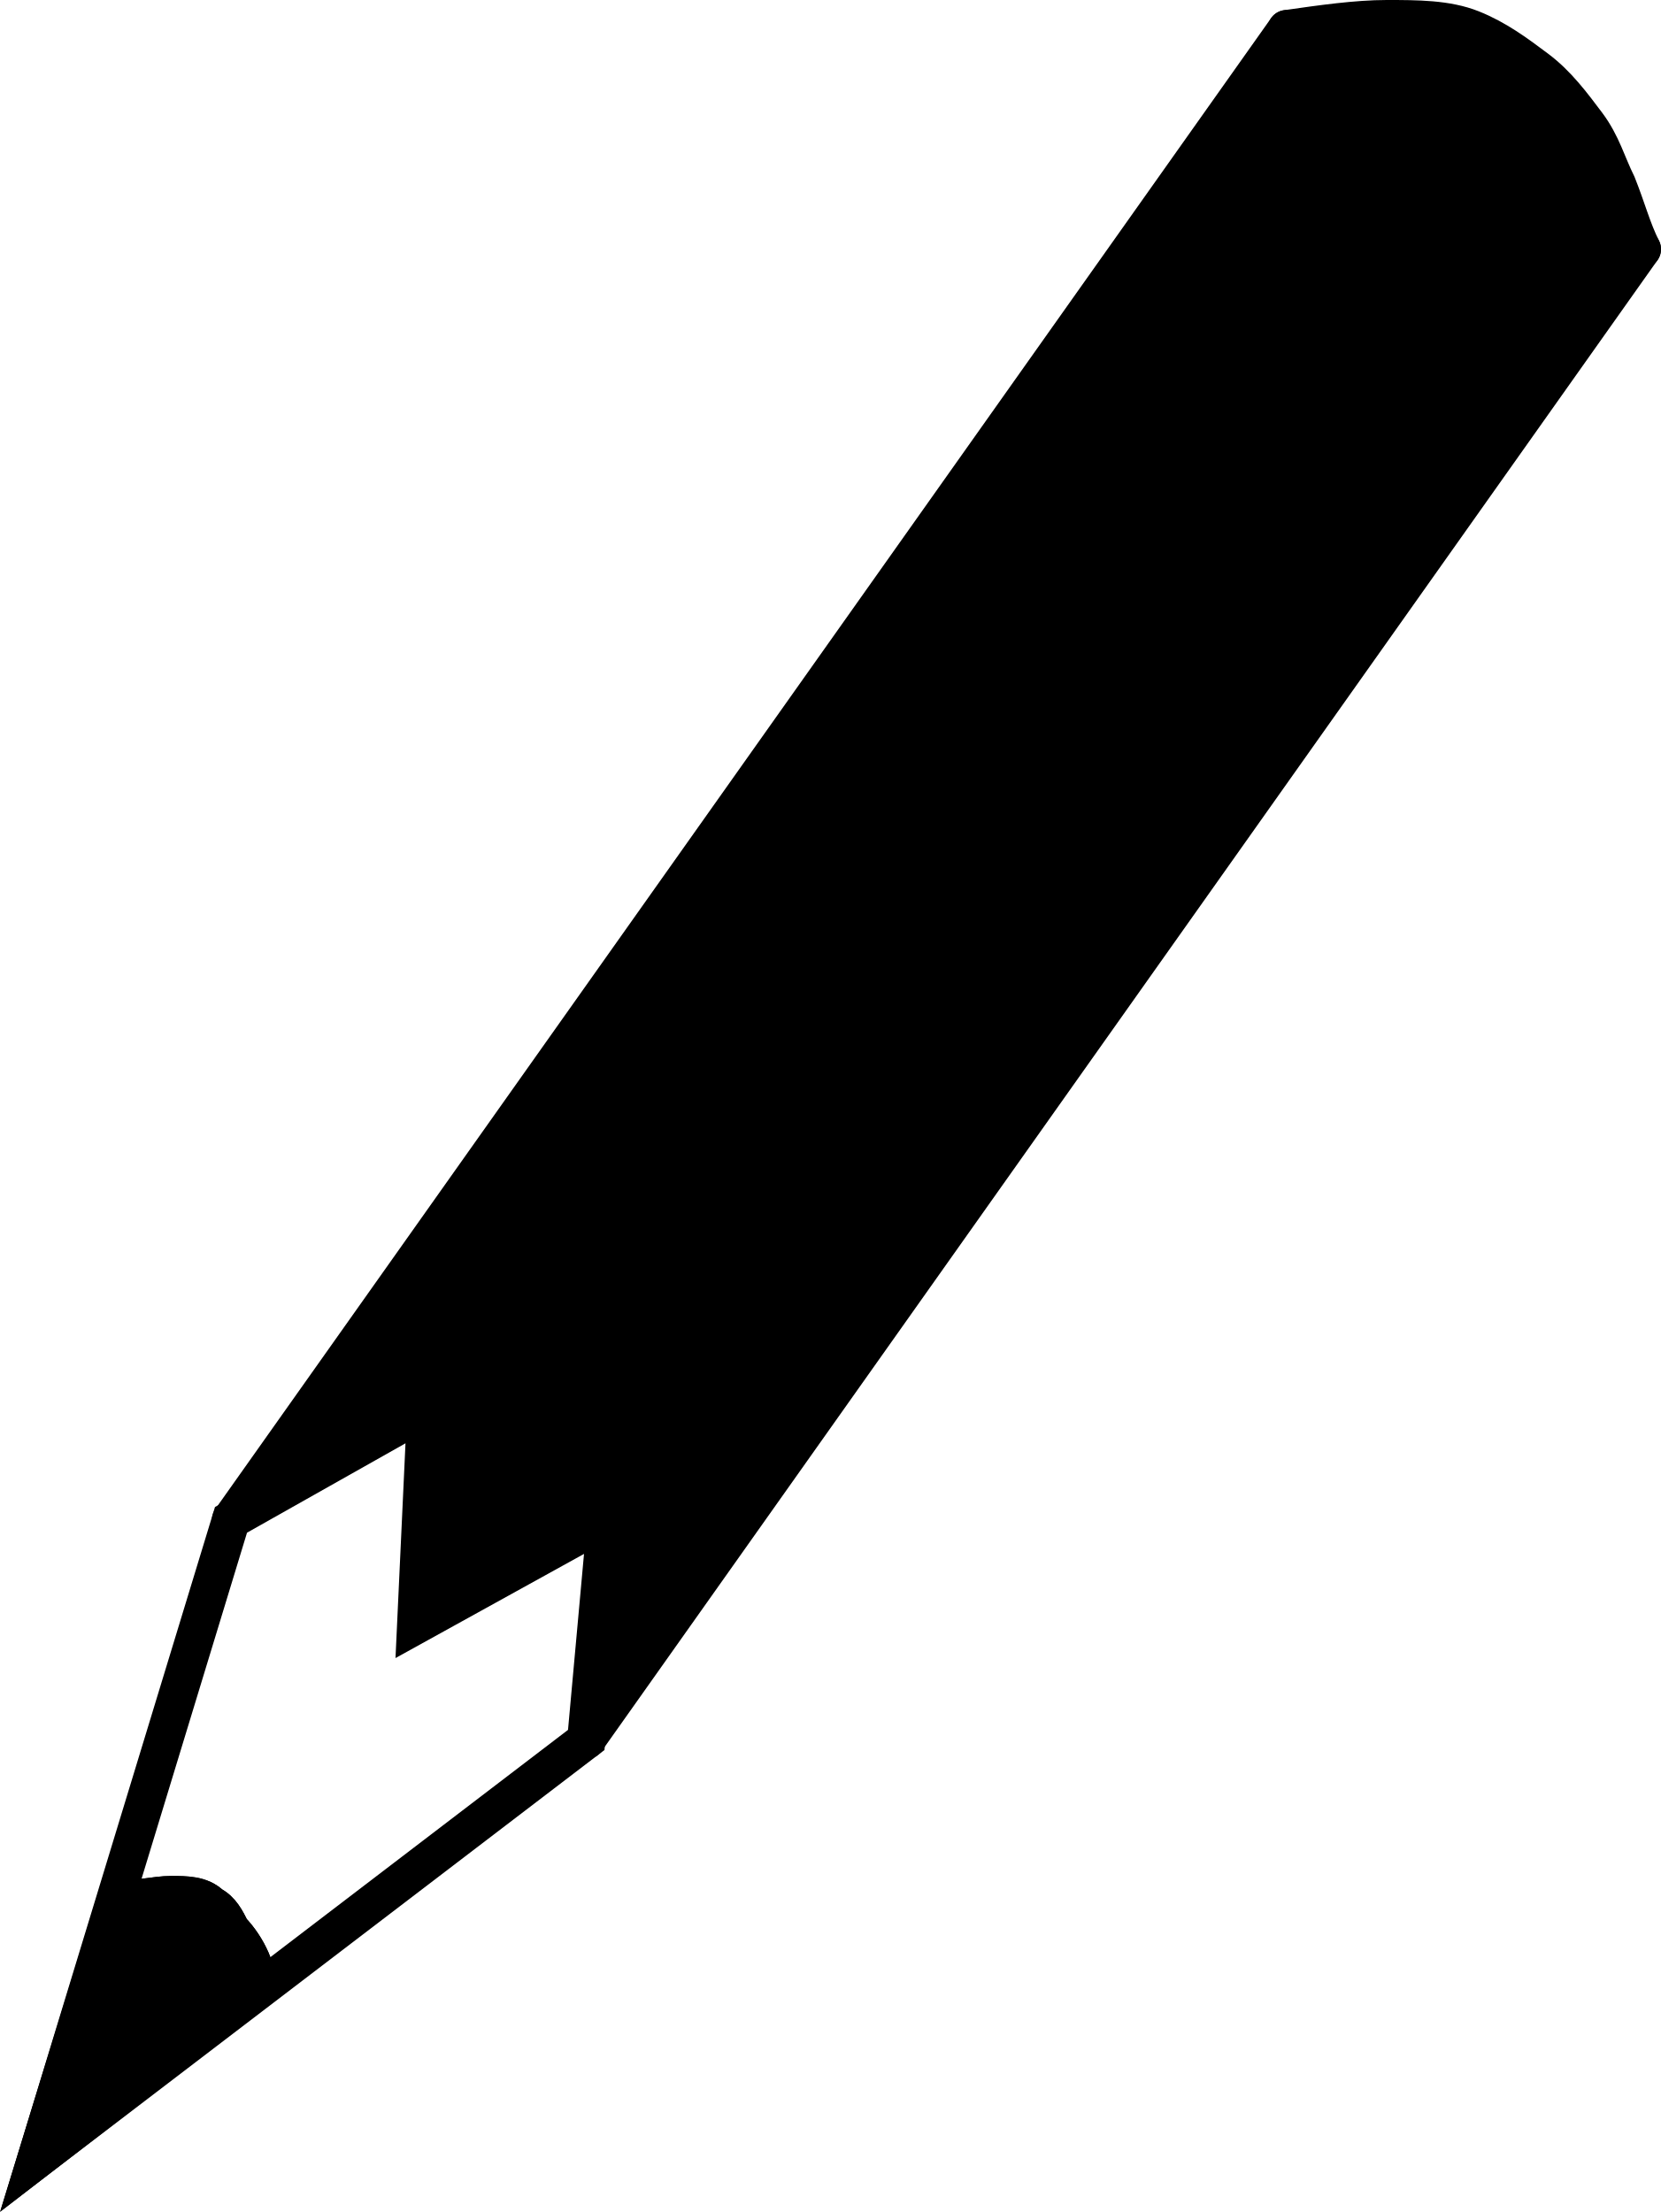
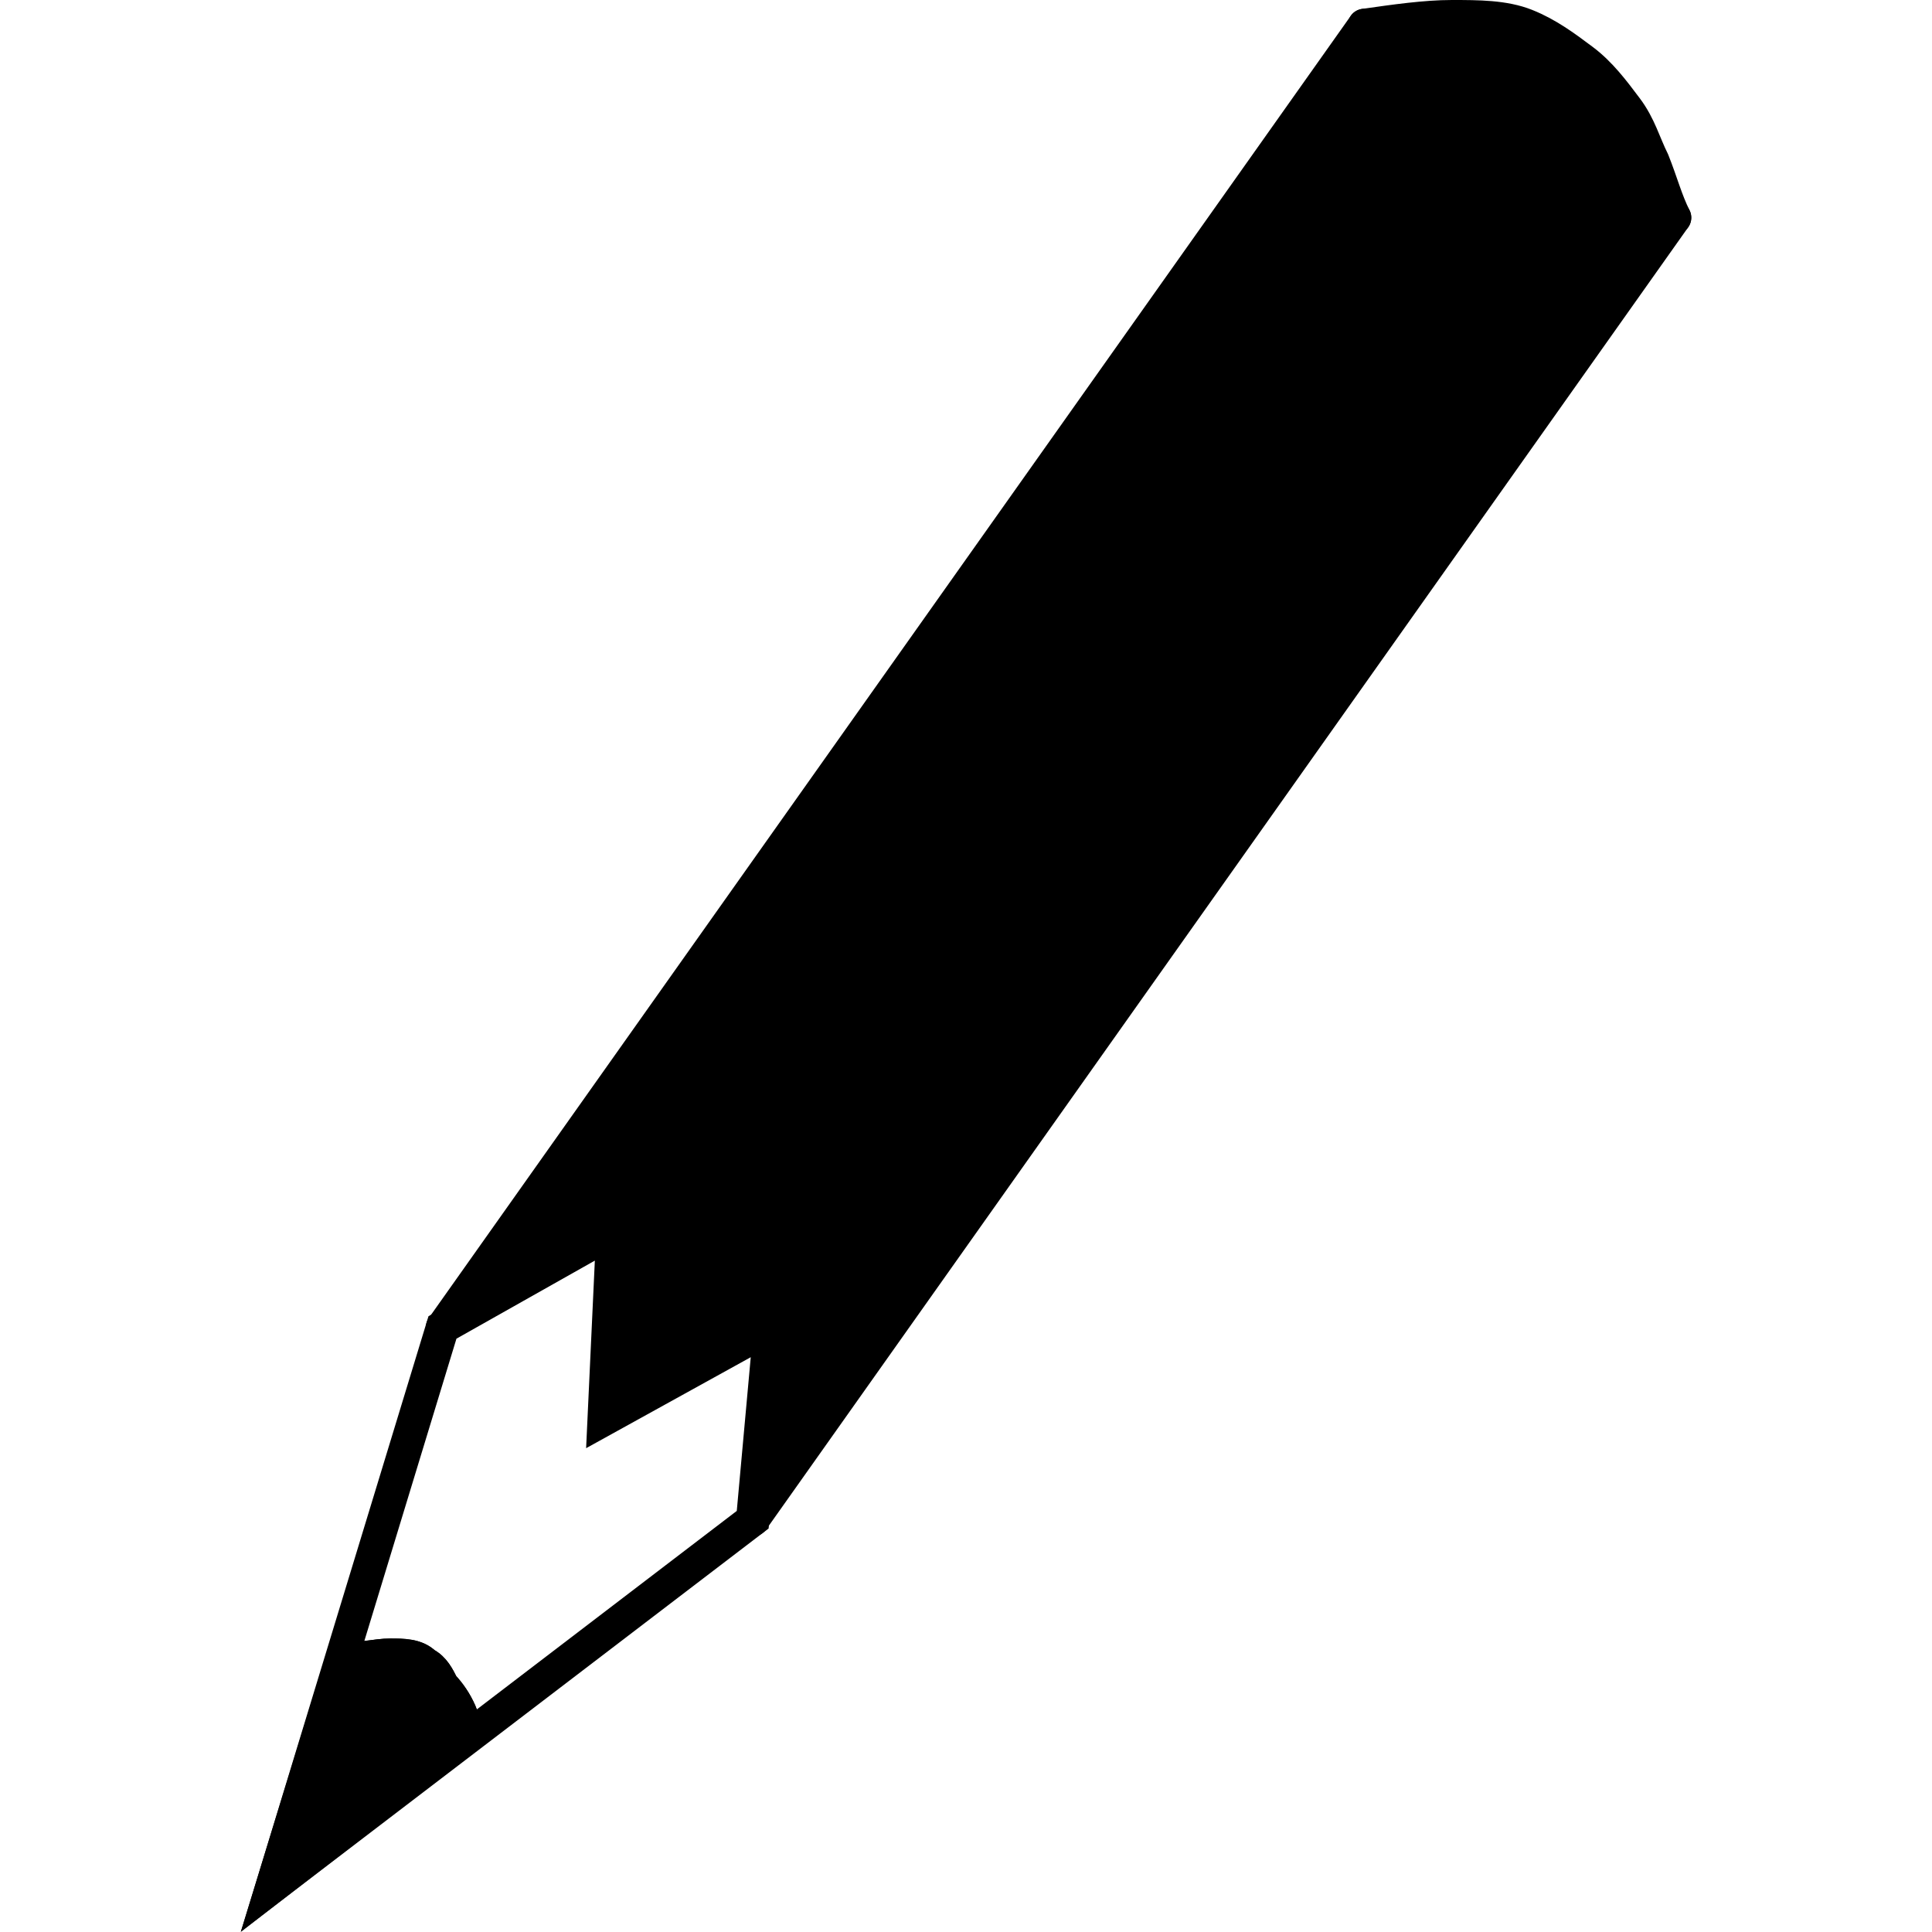
- <svg xmlns="http://www.w3.org/2000/svg" id="Layer_1" data-name="Layer 1" viewBox="0 0 331.98 442.17">
+ <svg xmlns="http://www.w3.org/2000/svg" height="20" width="20" id="Layer_1" data-name="Layer 1" viewBox="0 0 331.98 442.17">
  <line x1="46.17" y1="303.81" x2="257.17" y2="5.81" style="fill:none;stroke:#000;stroke-linecap:round;stroke-linejoin:round;stroke-width:7.62px" />
  <line x1="117.17" y1="347.81" x2="328.17" y2="49.81" style="fill:none;stroke:#000;stroke-linecap:round;stroke-linejoin:round;stroke-width:7.62px" />
  <path d="M343,36c7-1,14-2,20-2s12,0,17,2,9,5,13,8,7,7,10,11,4,8,6,12c2,5,3,9,5,13" transform="translate(-85.83 -30.19)" style="fill:none;stroke:#000;stroke-linecap:round;stroke-linejoin:round;stroke-width:7.62px" />
  <polygon points="121.17 303.81 117.17 347.81 7.17 431.81 46.17 303.81 85.17 281.81 83.17 324.81 121.17 303.81" style="fill:none;stroke:#000;stroke-width:7.62px" />
  <path d="M109,410c4,0,8-1,11-1s6,0,8,2c2,1,3,3,4,5a20.92,20.92,0,0,1,4,6,12.68,12.68,0,0,1,1,6" transform="translate(-85.83 -30.19)" style="fill:none;stroke:#000;stroke-width:7.62px" />
  <path d="M120,409c-3,0-7,1-11,1L93,462l44-34a12.68,12.68,0,0,0-1-6,20.92,20.92,0,0,0-4-6c-1-2-2-4-4-5C126,409,123,409,120,409Z" transform="translate(-85.83 -30.19)" style="stroke:#000;stroke-width:7.62px" />
  <path d="M171,312l-2,43,38-21-4,44L414,80l-5-13c-2-4-3-8-6-12s-6-8-10-11-8-6-13-8-11-2-17-2-13,1-20,2L132,334Z" transform="translate(-85.83 -30.19)" />
</svg>
